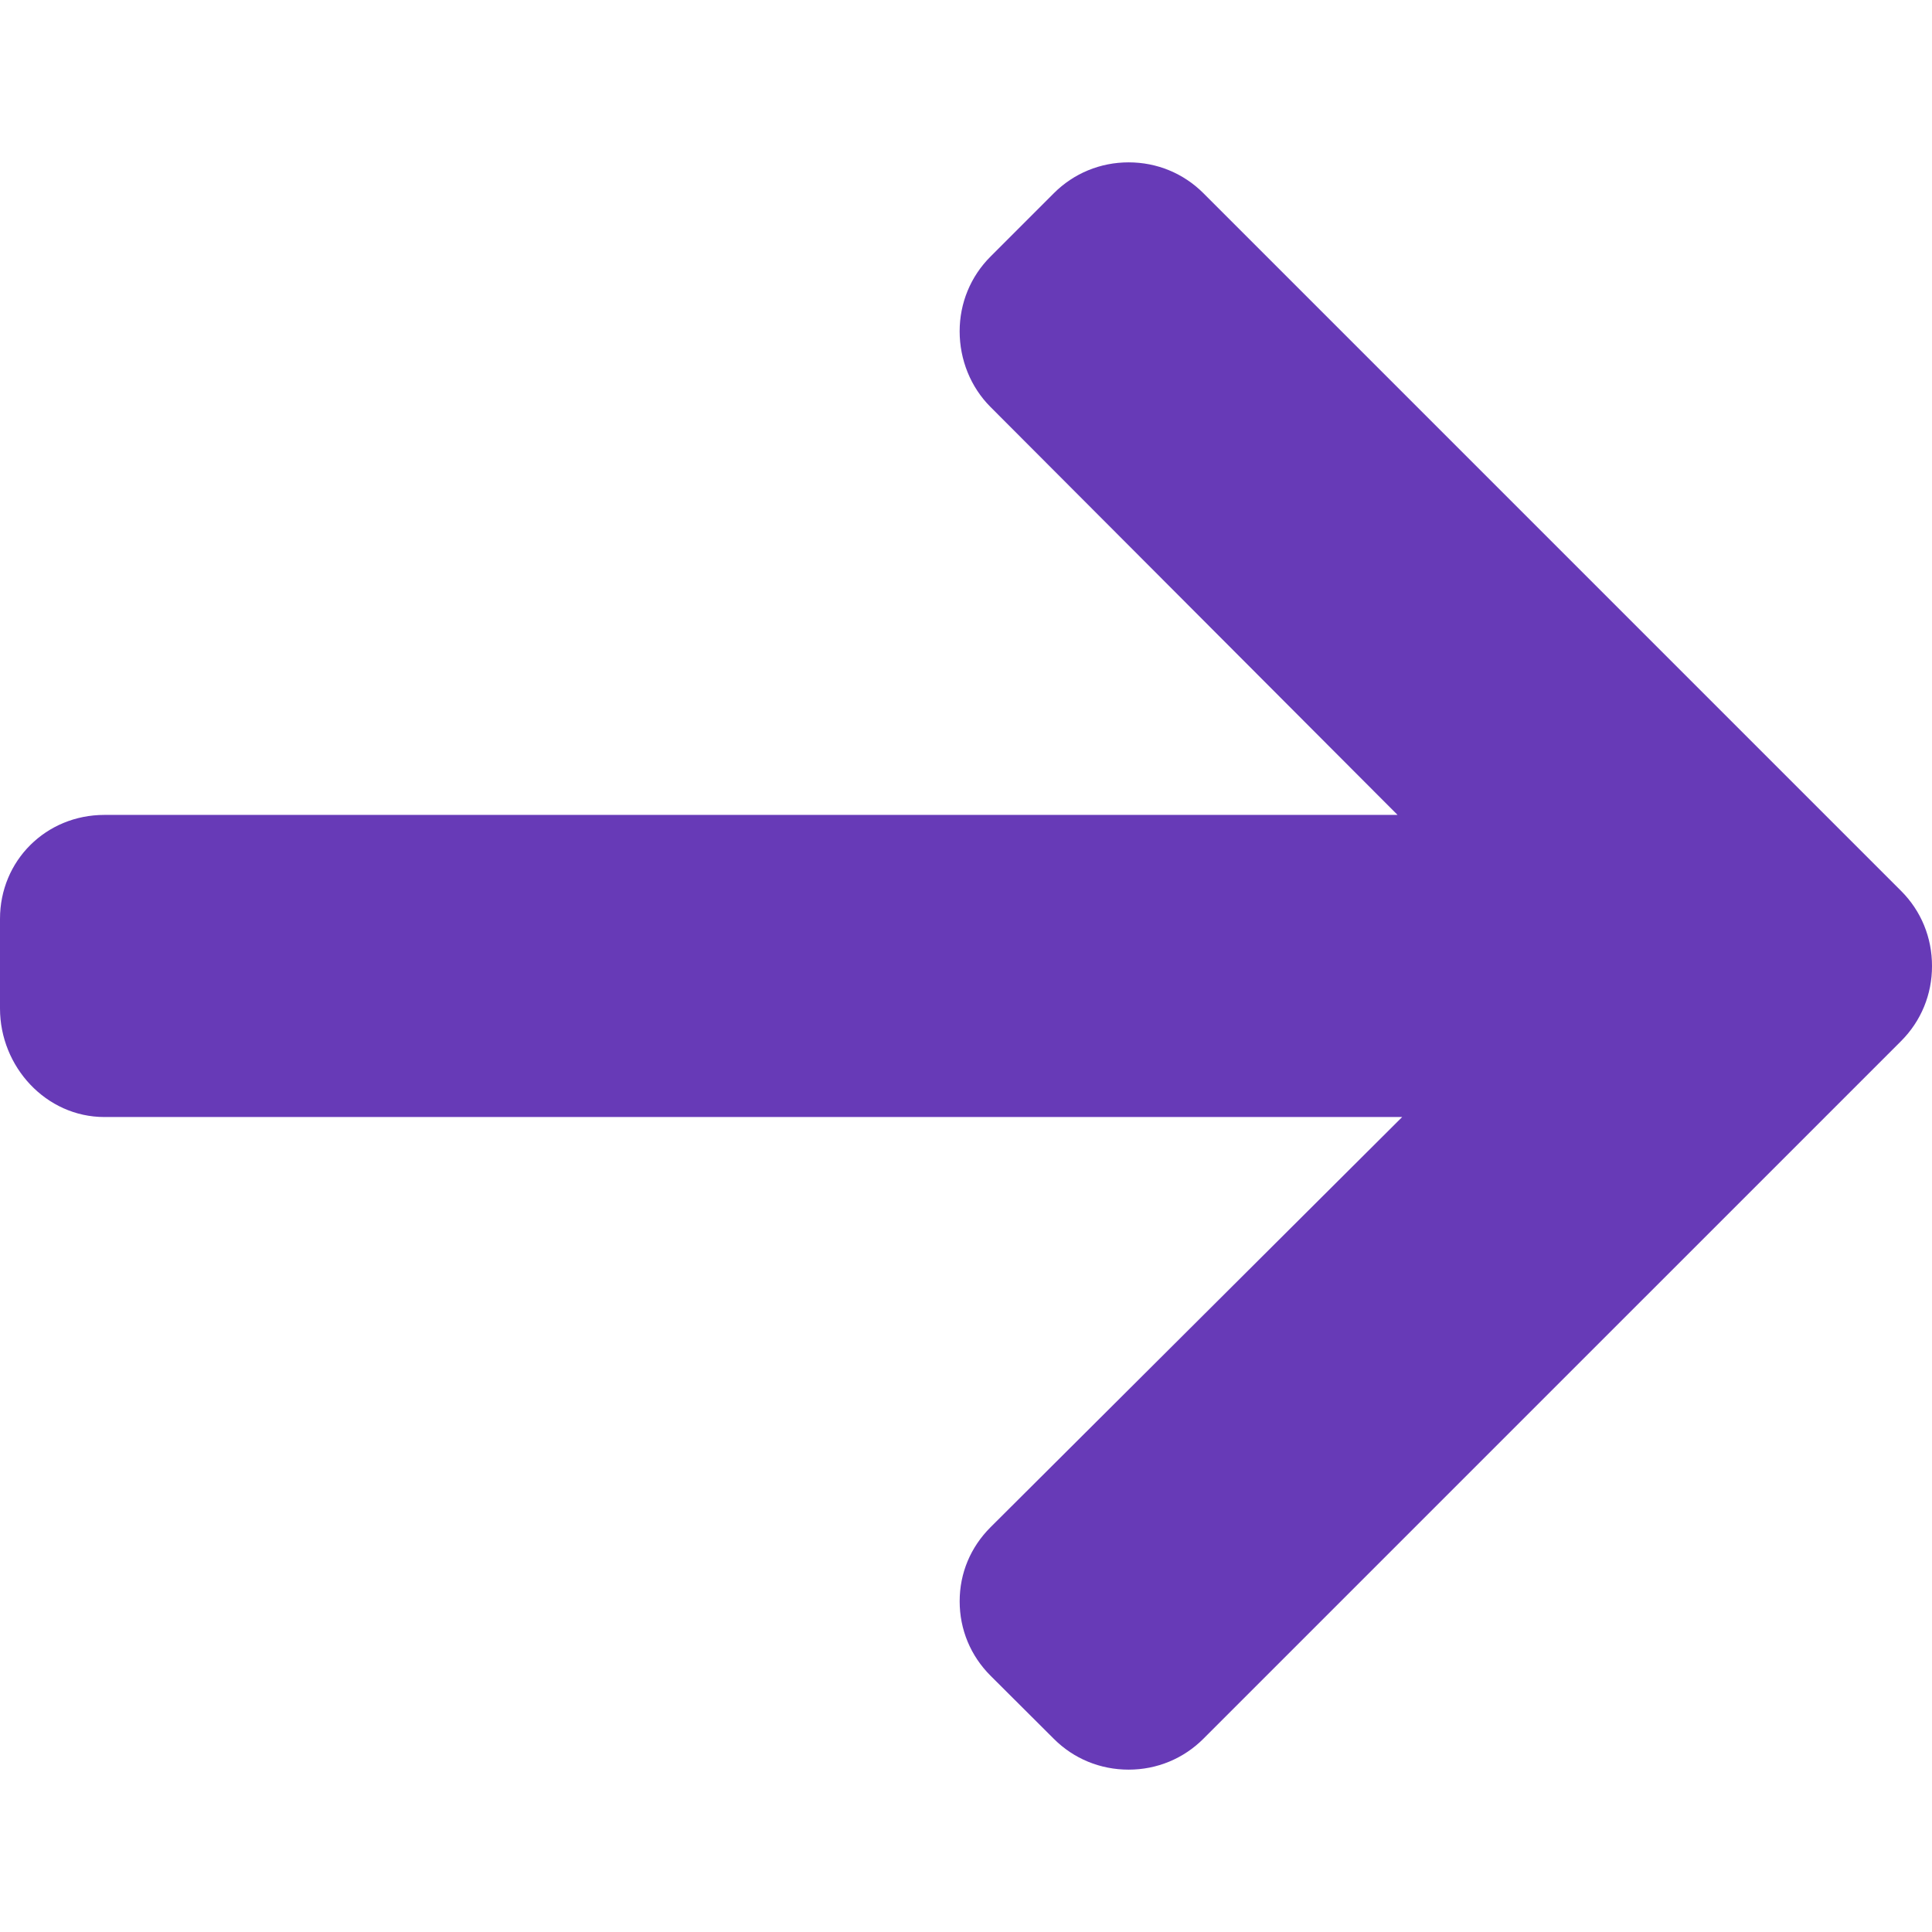
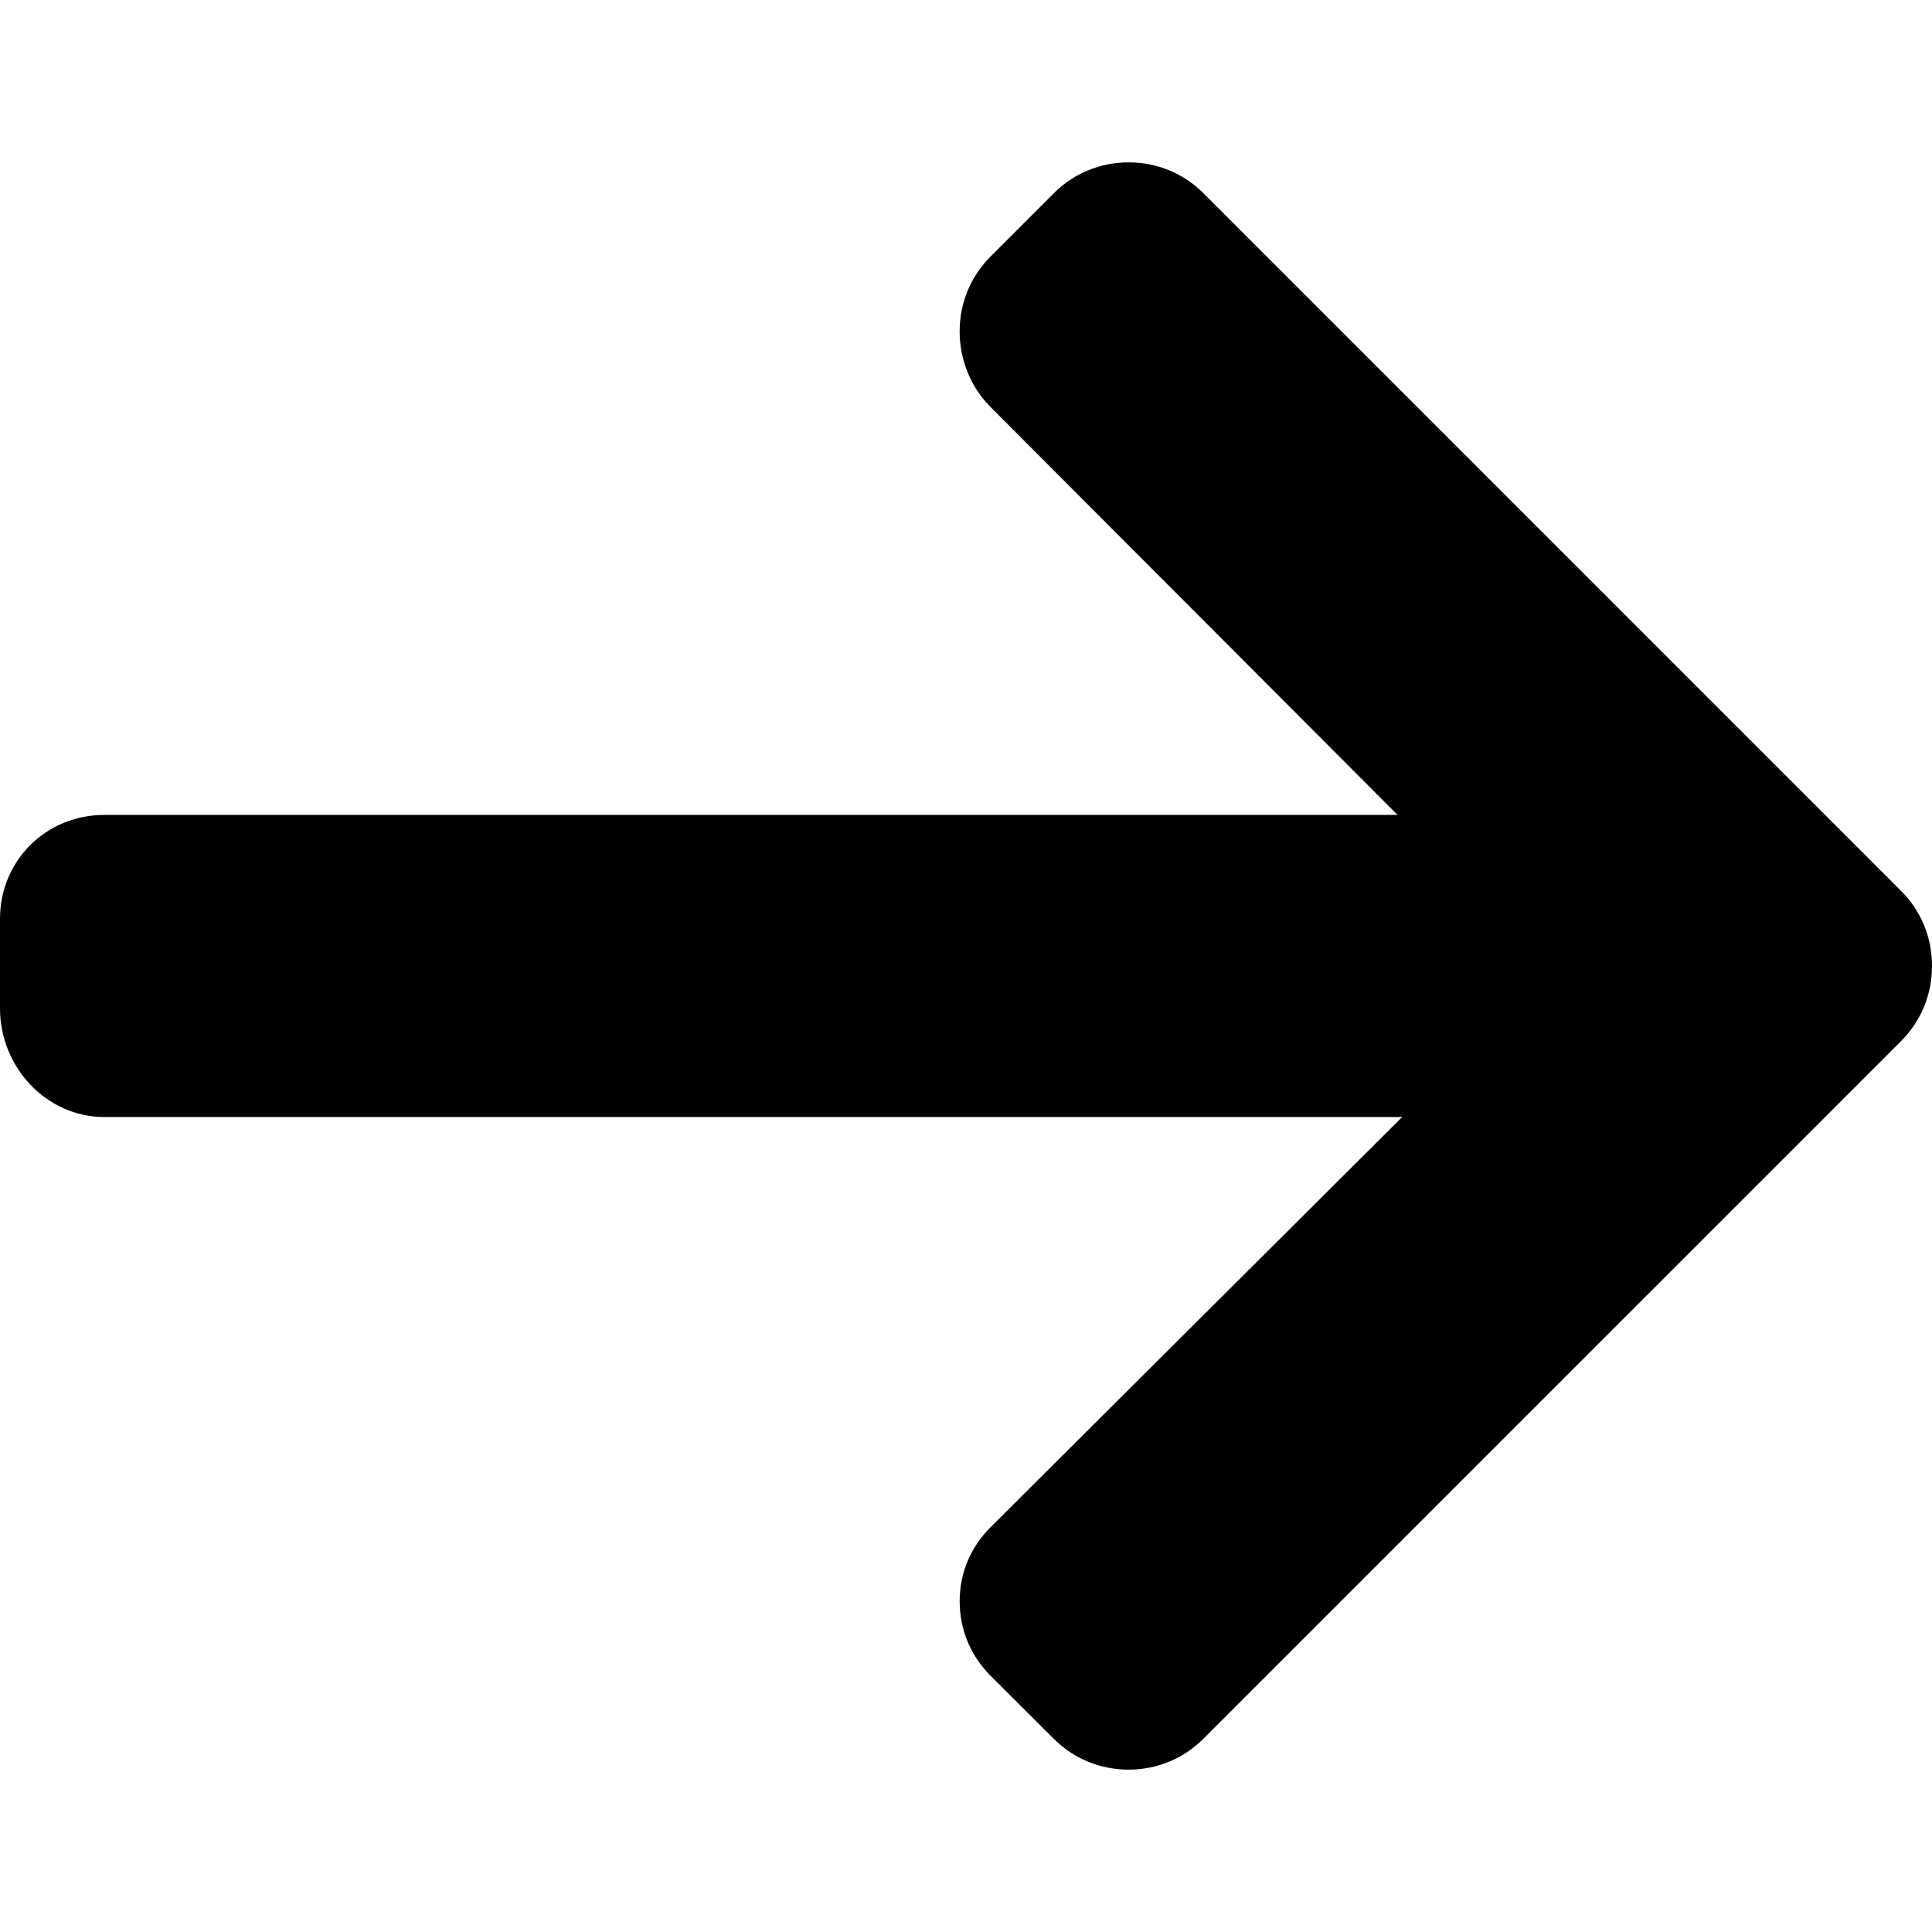
- <svg xmlns="http://www.w3.org/2000/svg" version="1.1" id="Layer_1" x="0px" y="0px" viewBox="0 0 492.004 492.004" fill="#673ab7" style="enable-background:new 0 0 492.004 492.004;" xml:space="preserve">
+ <svg xmlns="http://www.w3.org/2000/svg" version="1.1" id="Layer_1" x="0px" y="0px" viewBox="0 0 492.004 492.004" fill="#" style="enable-background:new 0 0 492.004 492.004;" xml:space="preserve">
  <g>
    <g>
      <path d="M484.14,226.886L306.46,49.202c-5.072-5.072-11.832-7.856-19.04-7.856c-7.216,0-13.972,2.788-19.044,7.856l-16.132,16.136    c-5.068,5.064-7.86,11.828-7.86,19.04c0,7.208,2.792,14.2,7.86,19.264L355.9,207.526H26.58C11.732,207.526,0,219.15,0,234.002    v22.812c0,14.852,11.732,27.648,26.58,27.648h330.496L252.248,388.926c-5.068,5.072-7.86,11.652-7.86,18.864    c0,7.204,2.792,13.88,7.86,18.948l16.132,16.084c5.072,5.072,11.828,7.836,19.044,7.836c7.208,0,13.968-2.8,19.04-7.872    l177.68-177.68c5.084-5.088,7.88-11.88,7.86-19.1C492.02,238.762,489.228,231.966,484.14,226.886z" />
    </g>
  </g>
  <g>
</g>
  <g>
</g>
  <g>
</g>
  <g>
</g>
  <g>
</g>
  <g>
</g>
  <g>
</g>
  <g>
</g>
  <g>
</g>
  <g>
</g>
  <g>
</g>
  <g>
</g>
  <g>
</g>
  <g>
</g>
  <g>
</g>
</svg>
